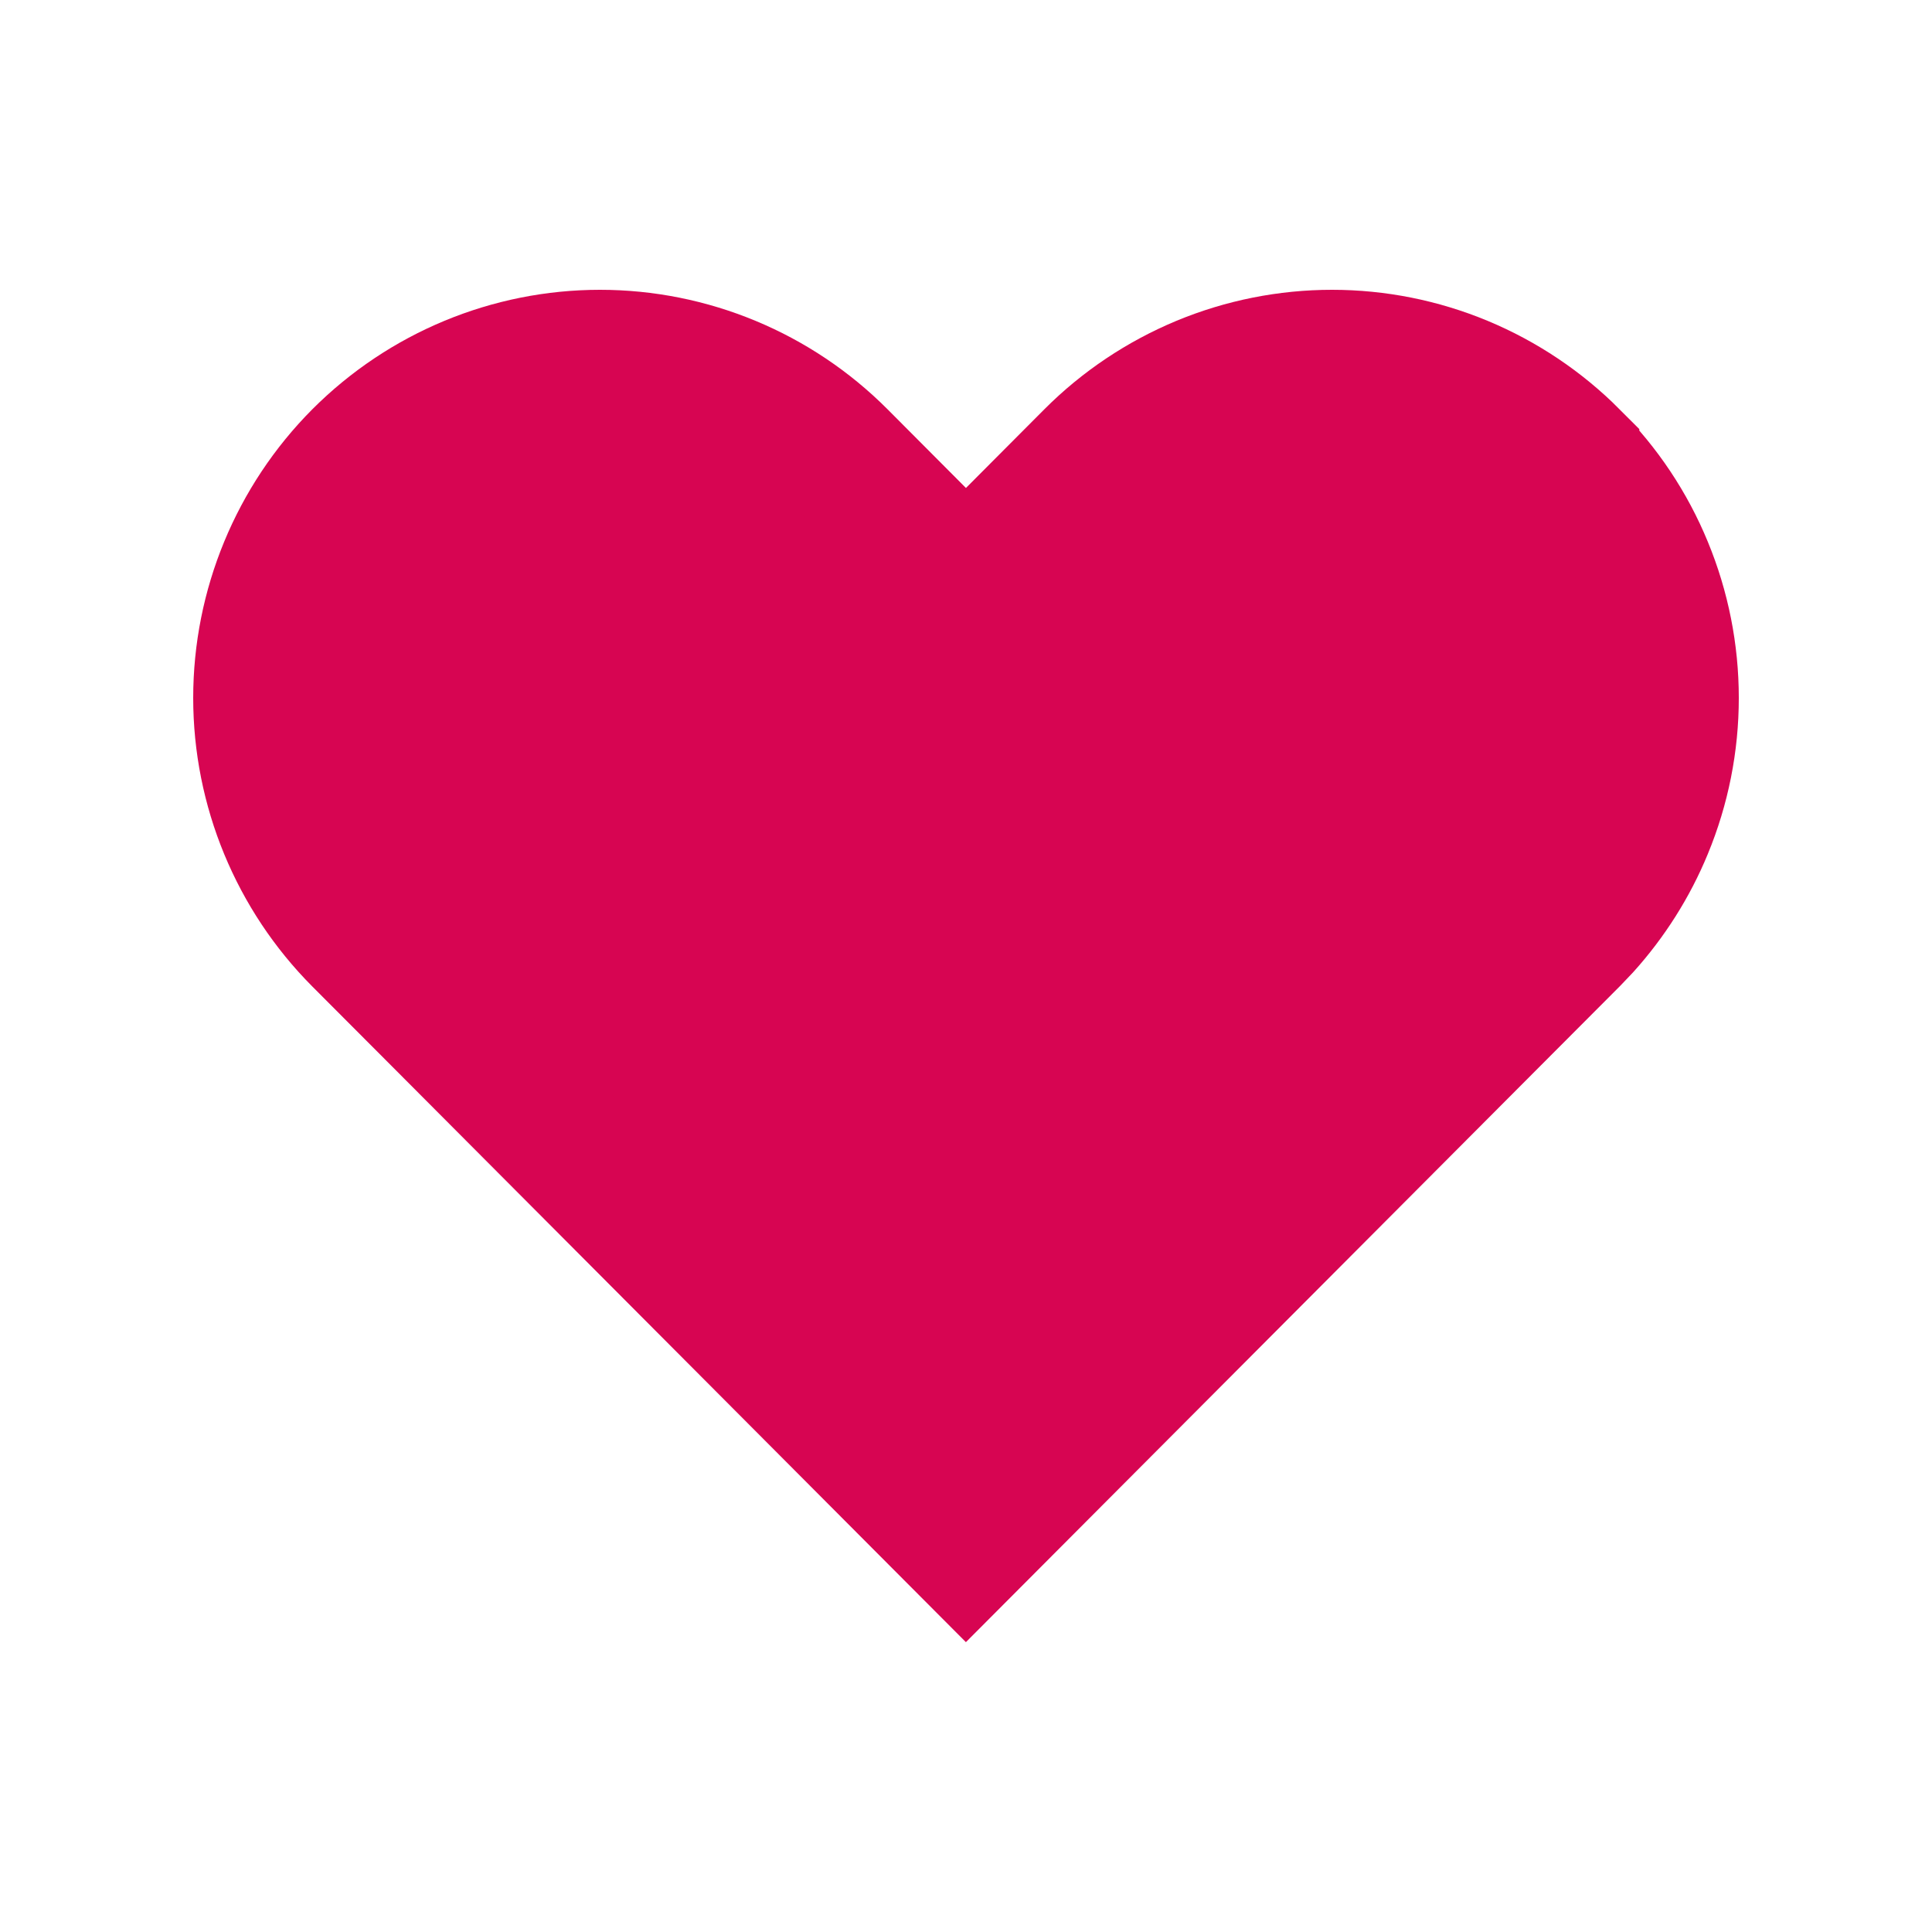
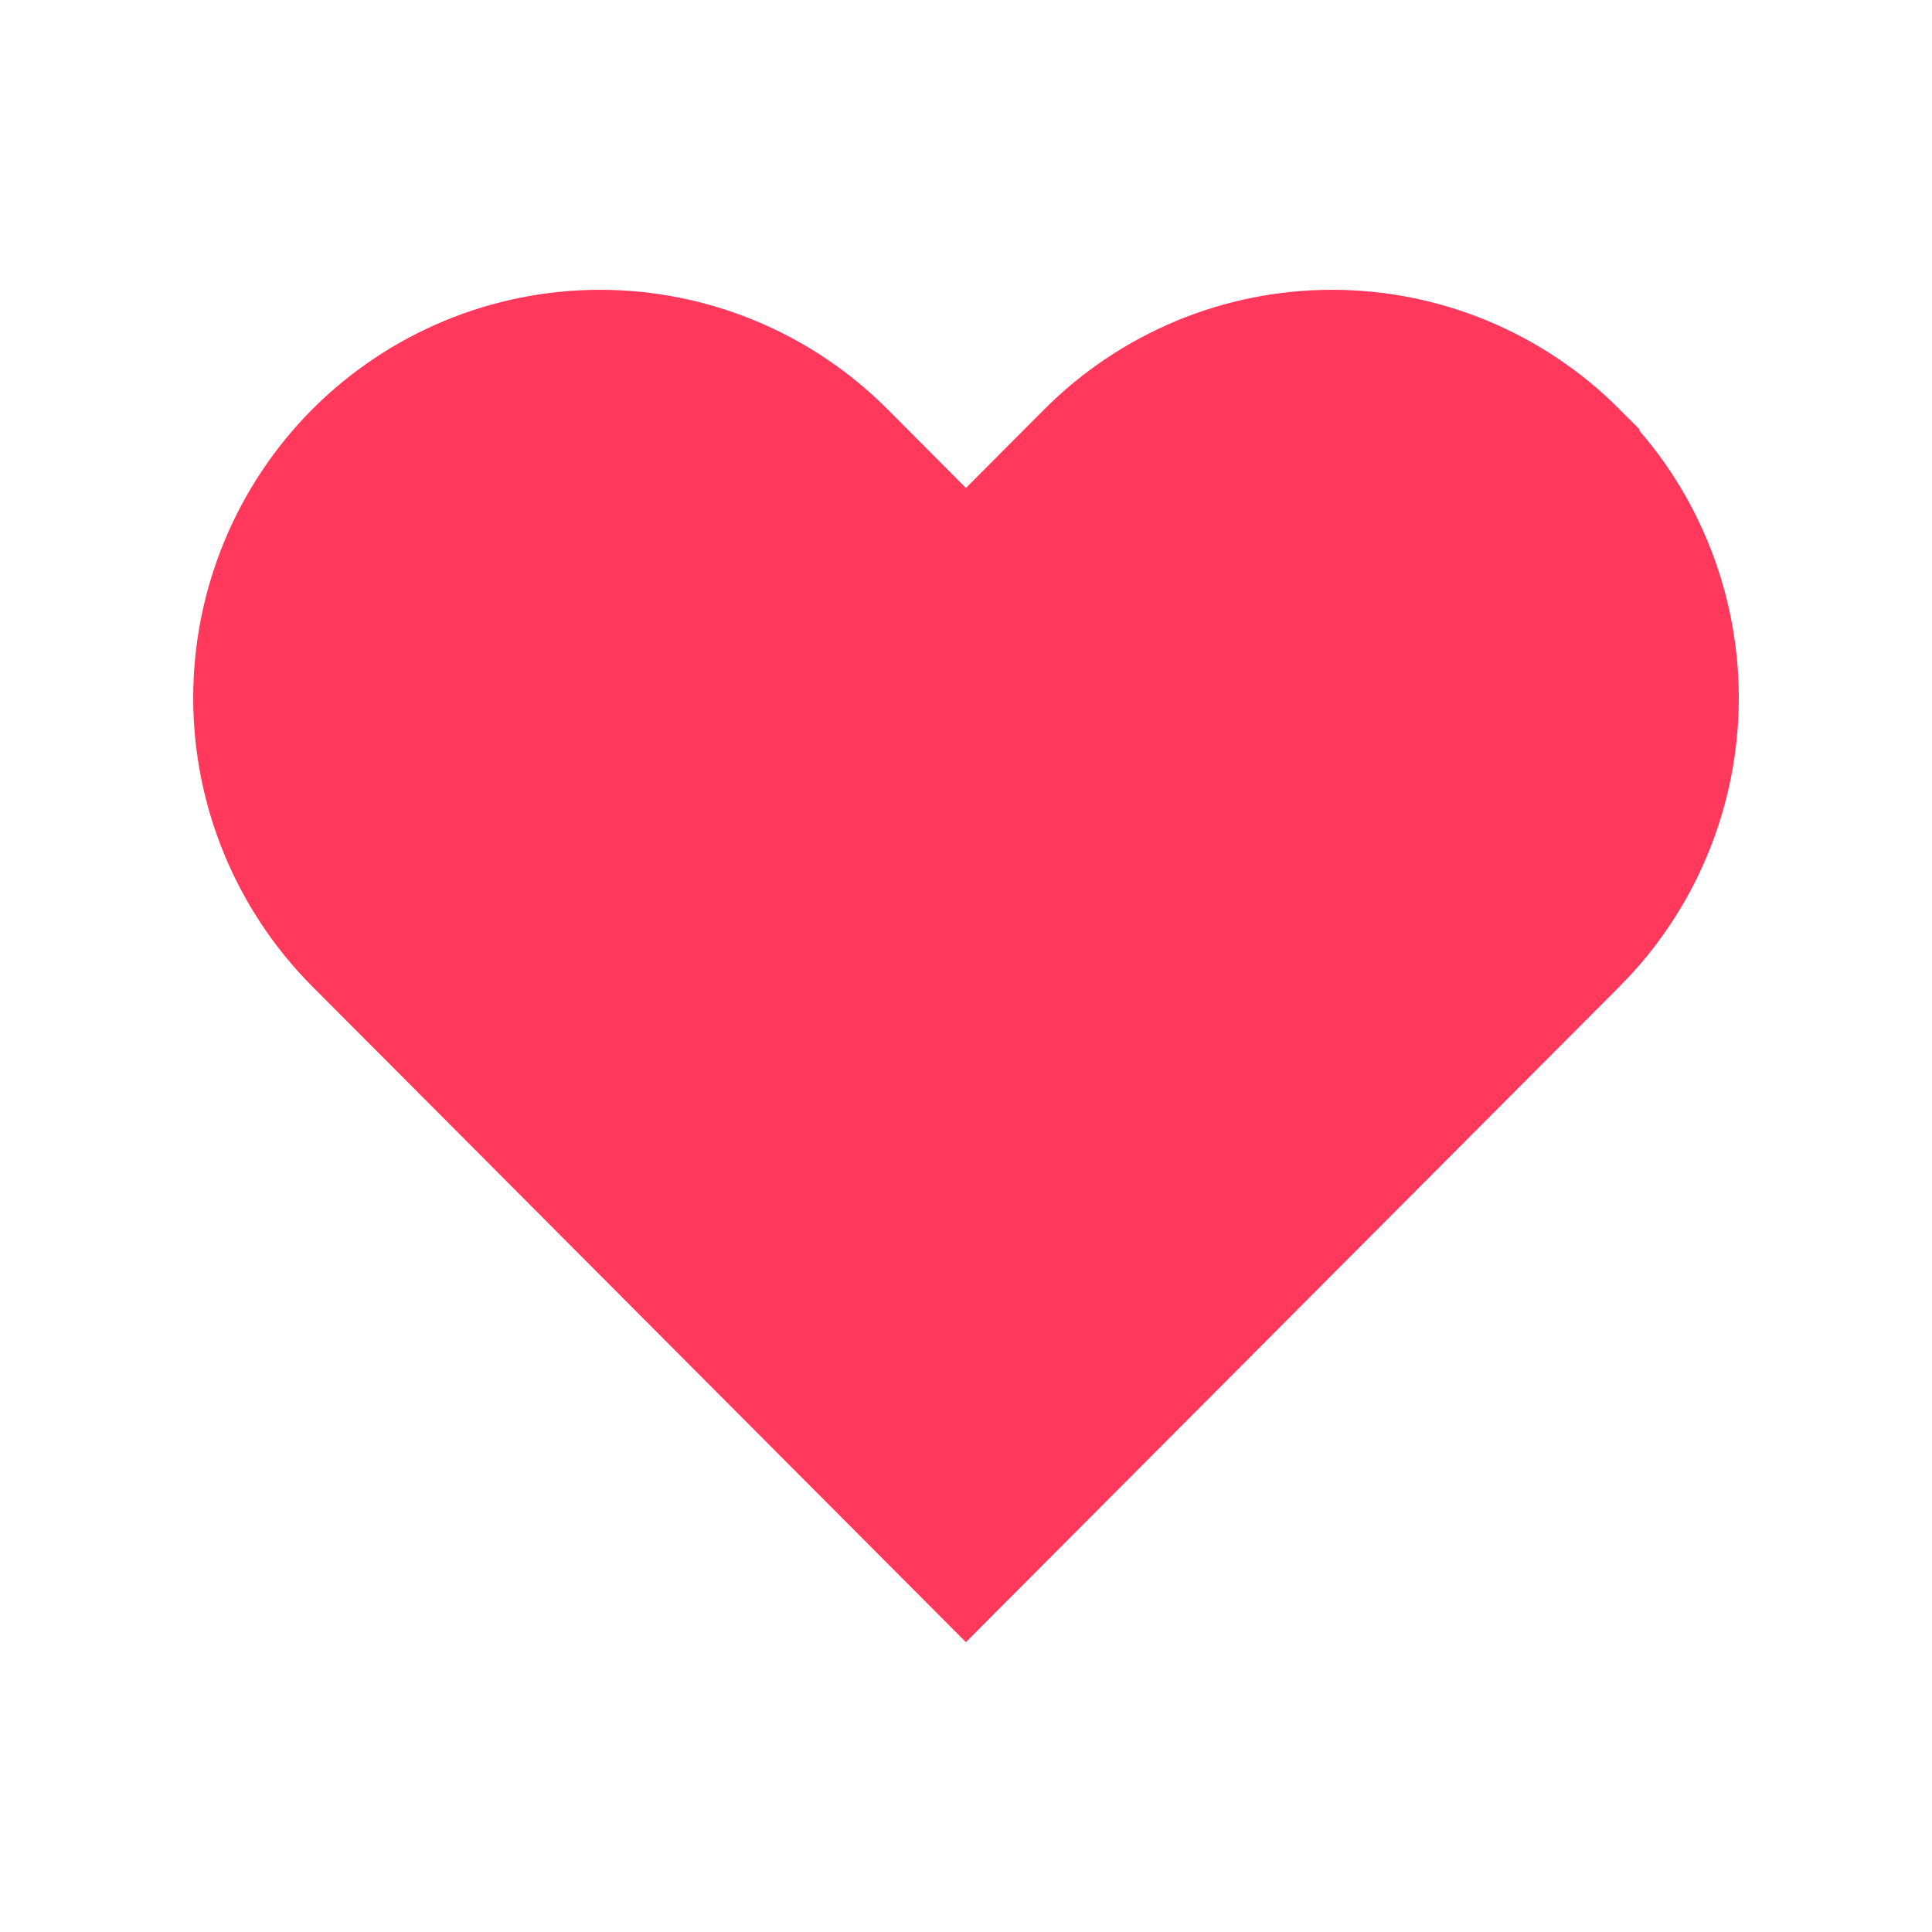
<svg xmlns="http://www.w3.org/2000/svg" preserveAspectRatio="none" overflow="visible" style="display: block;" width="20" height="20" viewBox="0 0 20 20" fill="none">
  <g id="HeartIcon">
-     <path id="Vector" d="M13.789 3.7C14.25 3.7 14.706 3.791 15.132 3.968C15.557 4.145 15.944 4.404 16.27 4.731V4.732C16.597 5.059 16.856 5.447 17.032 5.875C17.209 6.303 17.3 6.762 17.3 7.225C17.3 7.688 17.209 8.146 17.032 8.574C16.878 8.948 16.66 9.292 16.39 9.592L16.27 9.718L15.459 10.531L9.999 16.008L4.54 10.531L3.729 9.718C3.071 9.057 2.7 8.16 2.7 7.225C2.7 6.289 3.071 5.392 3.729 4.731C4.388 4.071 5.281 3.7 6.211 3.7C7.141 3.7 8.034 4.071 8.692 4.731L9.504 5.546L10 6.043L10.495 5.546L11.307 4.731C11.633 4.404 12.021 4.145 12.446 3.968C12.872 3.791 13.329 3.7 13.789 3.7Z" fill="#D70552" stroke="#D70552" stroke-width="1.4" />
+     <path id="Vector" d="M13.789 3.7C14.25 3.7 14.706 3.791 15.132 3.968C15.557 4.145 15.944 4.404 16.27 4.731V4.732C16.597 5.059 16.856 5.447 17.032 5.875C17.209 6.303 17.3 6.762 17.3 7.225C17.3 7.688 17.209 8.146 17.032 8.574C16.878 8.948 16.66 9.292 16.39 9.592L16.27 9.718L15.459 10.531L9.999 16.008L4.54 10.531L3.729 9.718C3.071 9.057 2.7 8.16 2.7 7.225C2.7 6.289 3.071 5.392 3.729 4.731C4.388 4.071 5.281 3.7 6.211 3.7C7.141 3.7 8.034 4.071 8.692 4.731L9.504 5.546L10 6.043L10.495 5.546L11.307 4.731C11.633 4.404 12.021 4.145 12.446 3.968C12.872 3.791 13.329 3.7 13.789 3.7Z" fill="#FF385C" stroke="#FF385C" stroke-width="1.4" />
  </g>
</svg>
